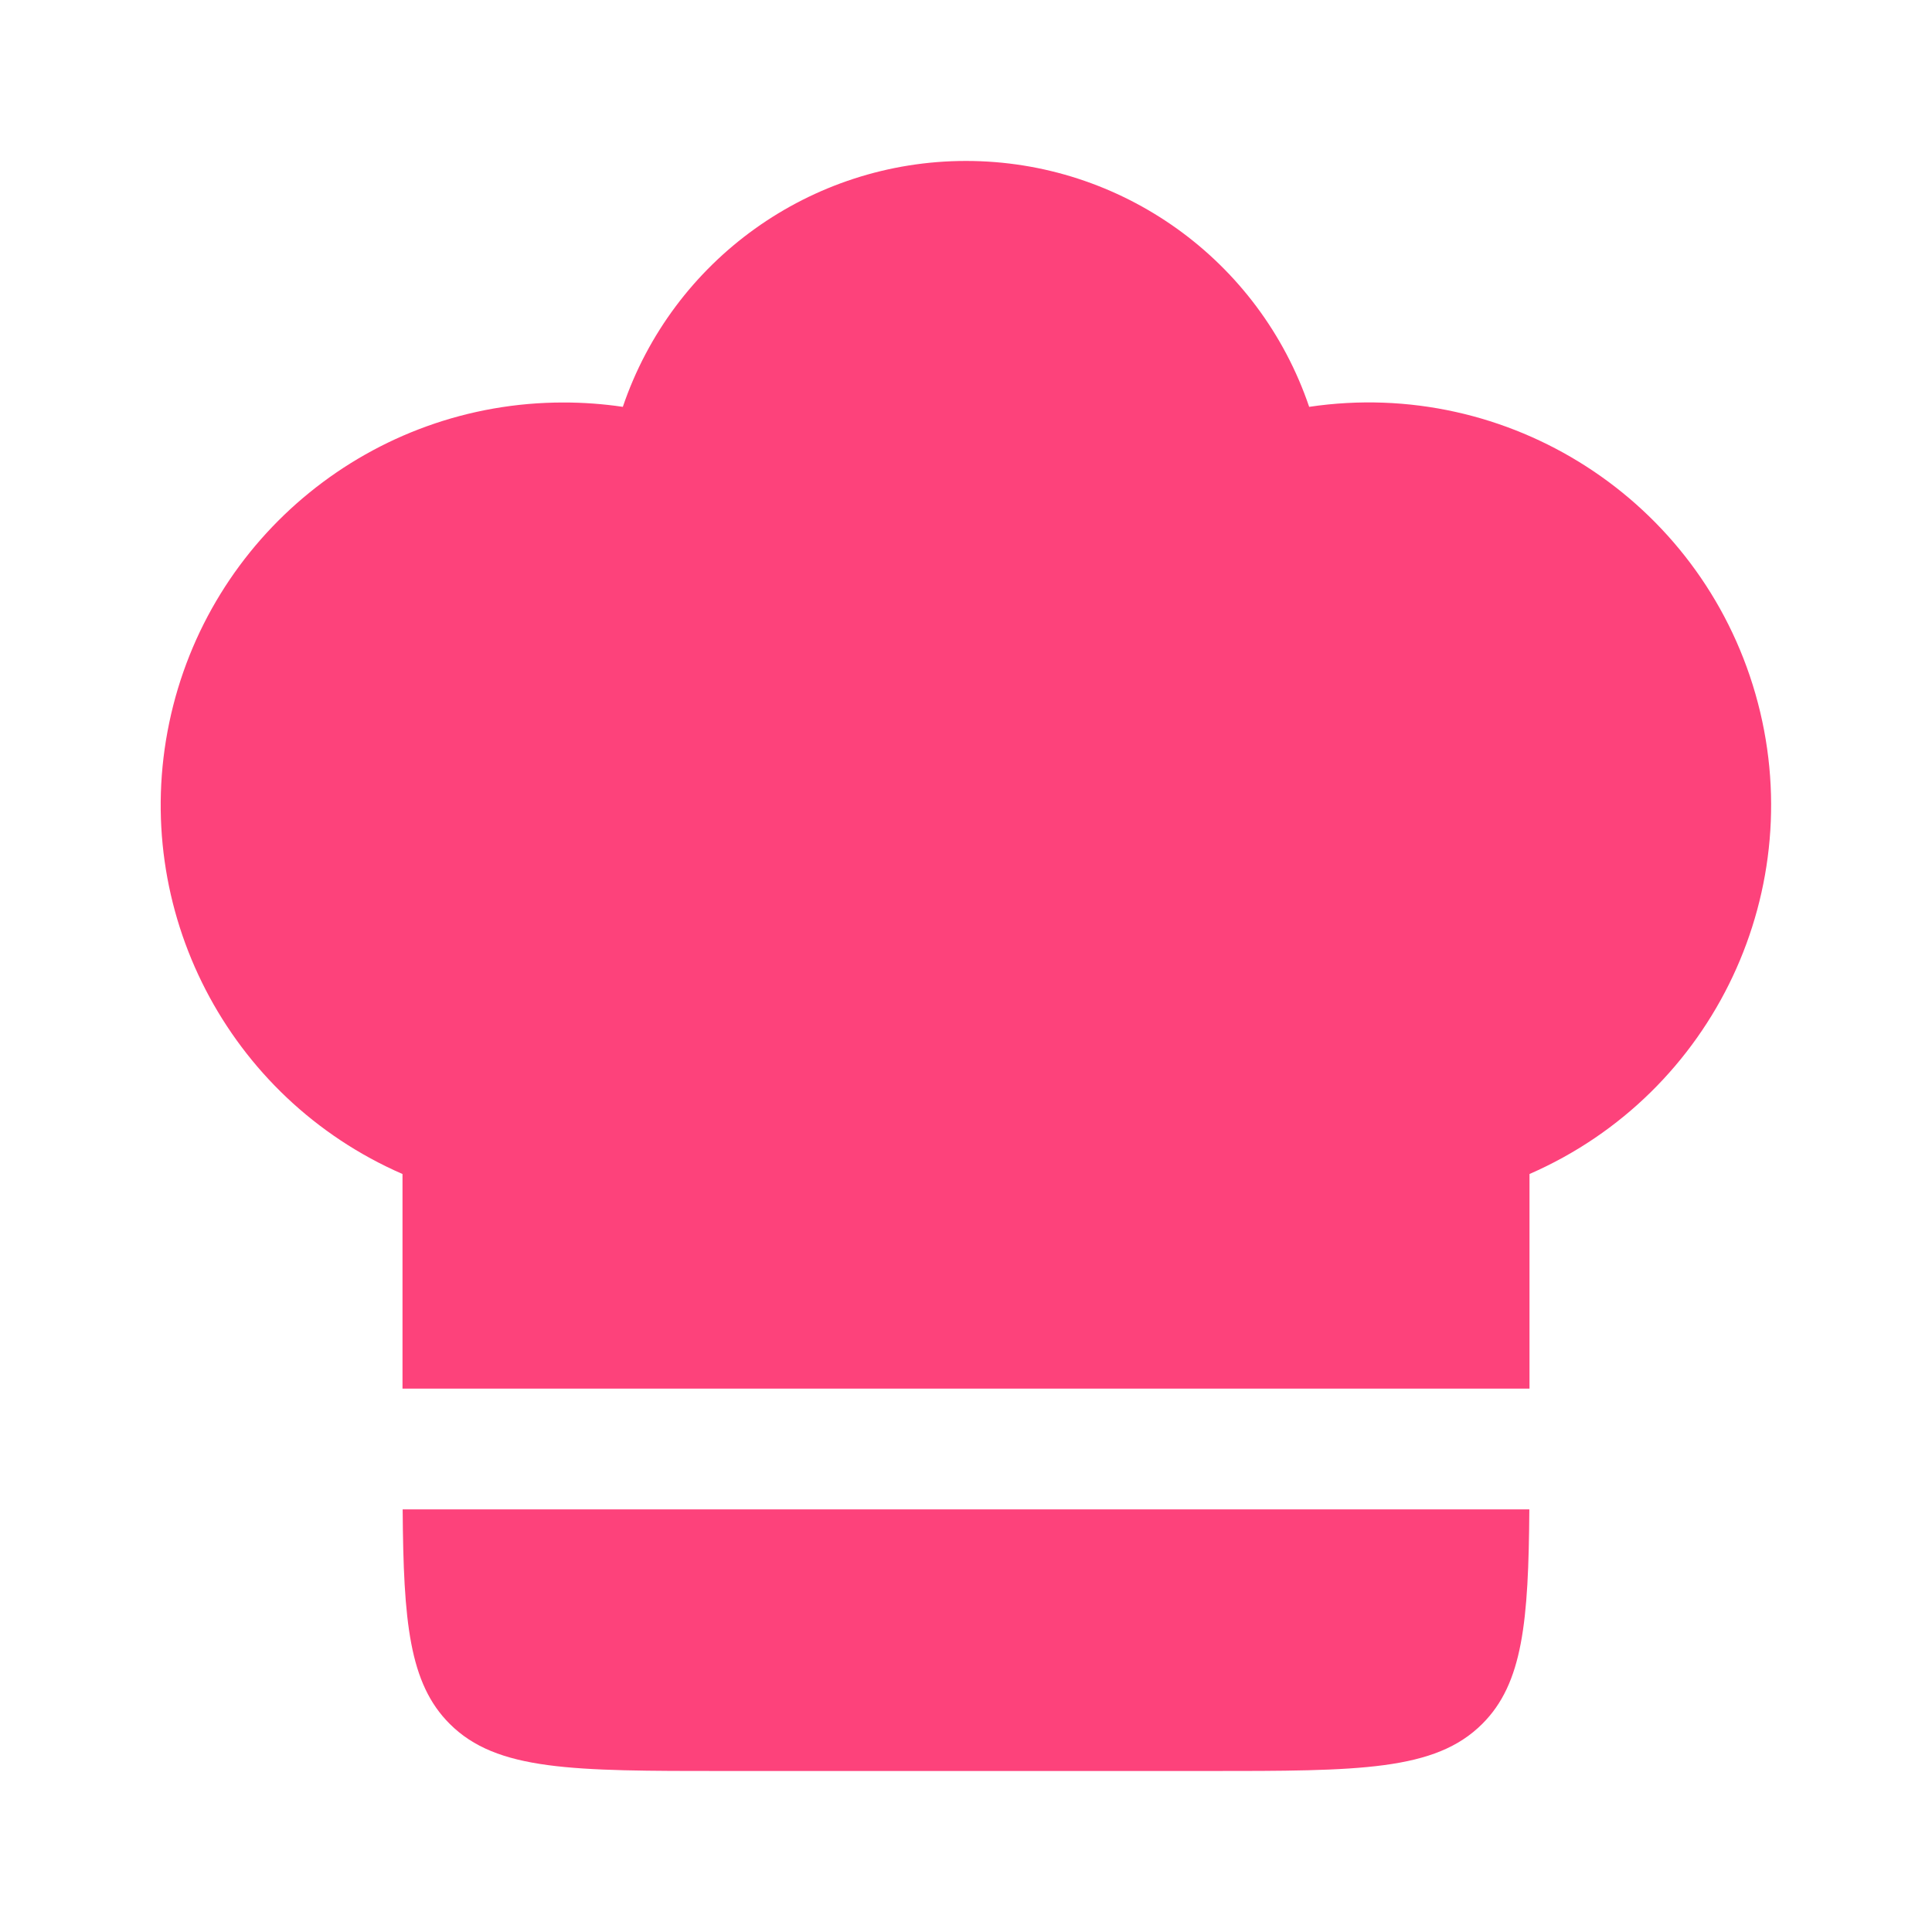
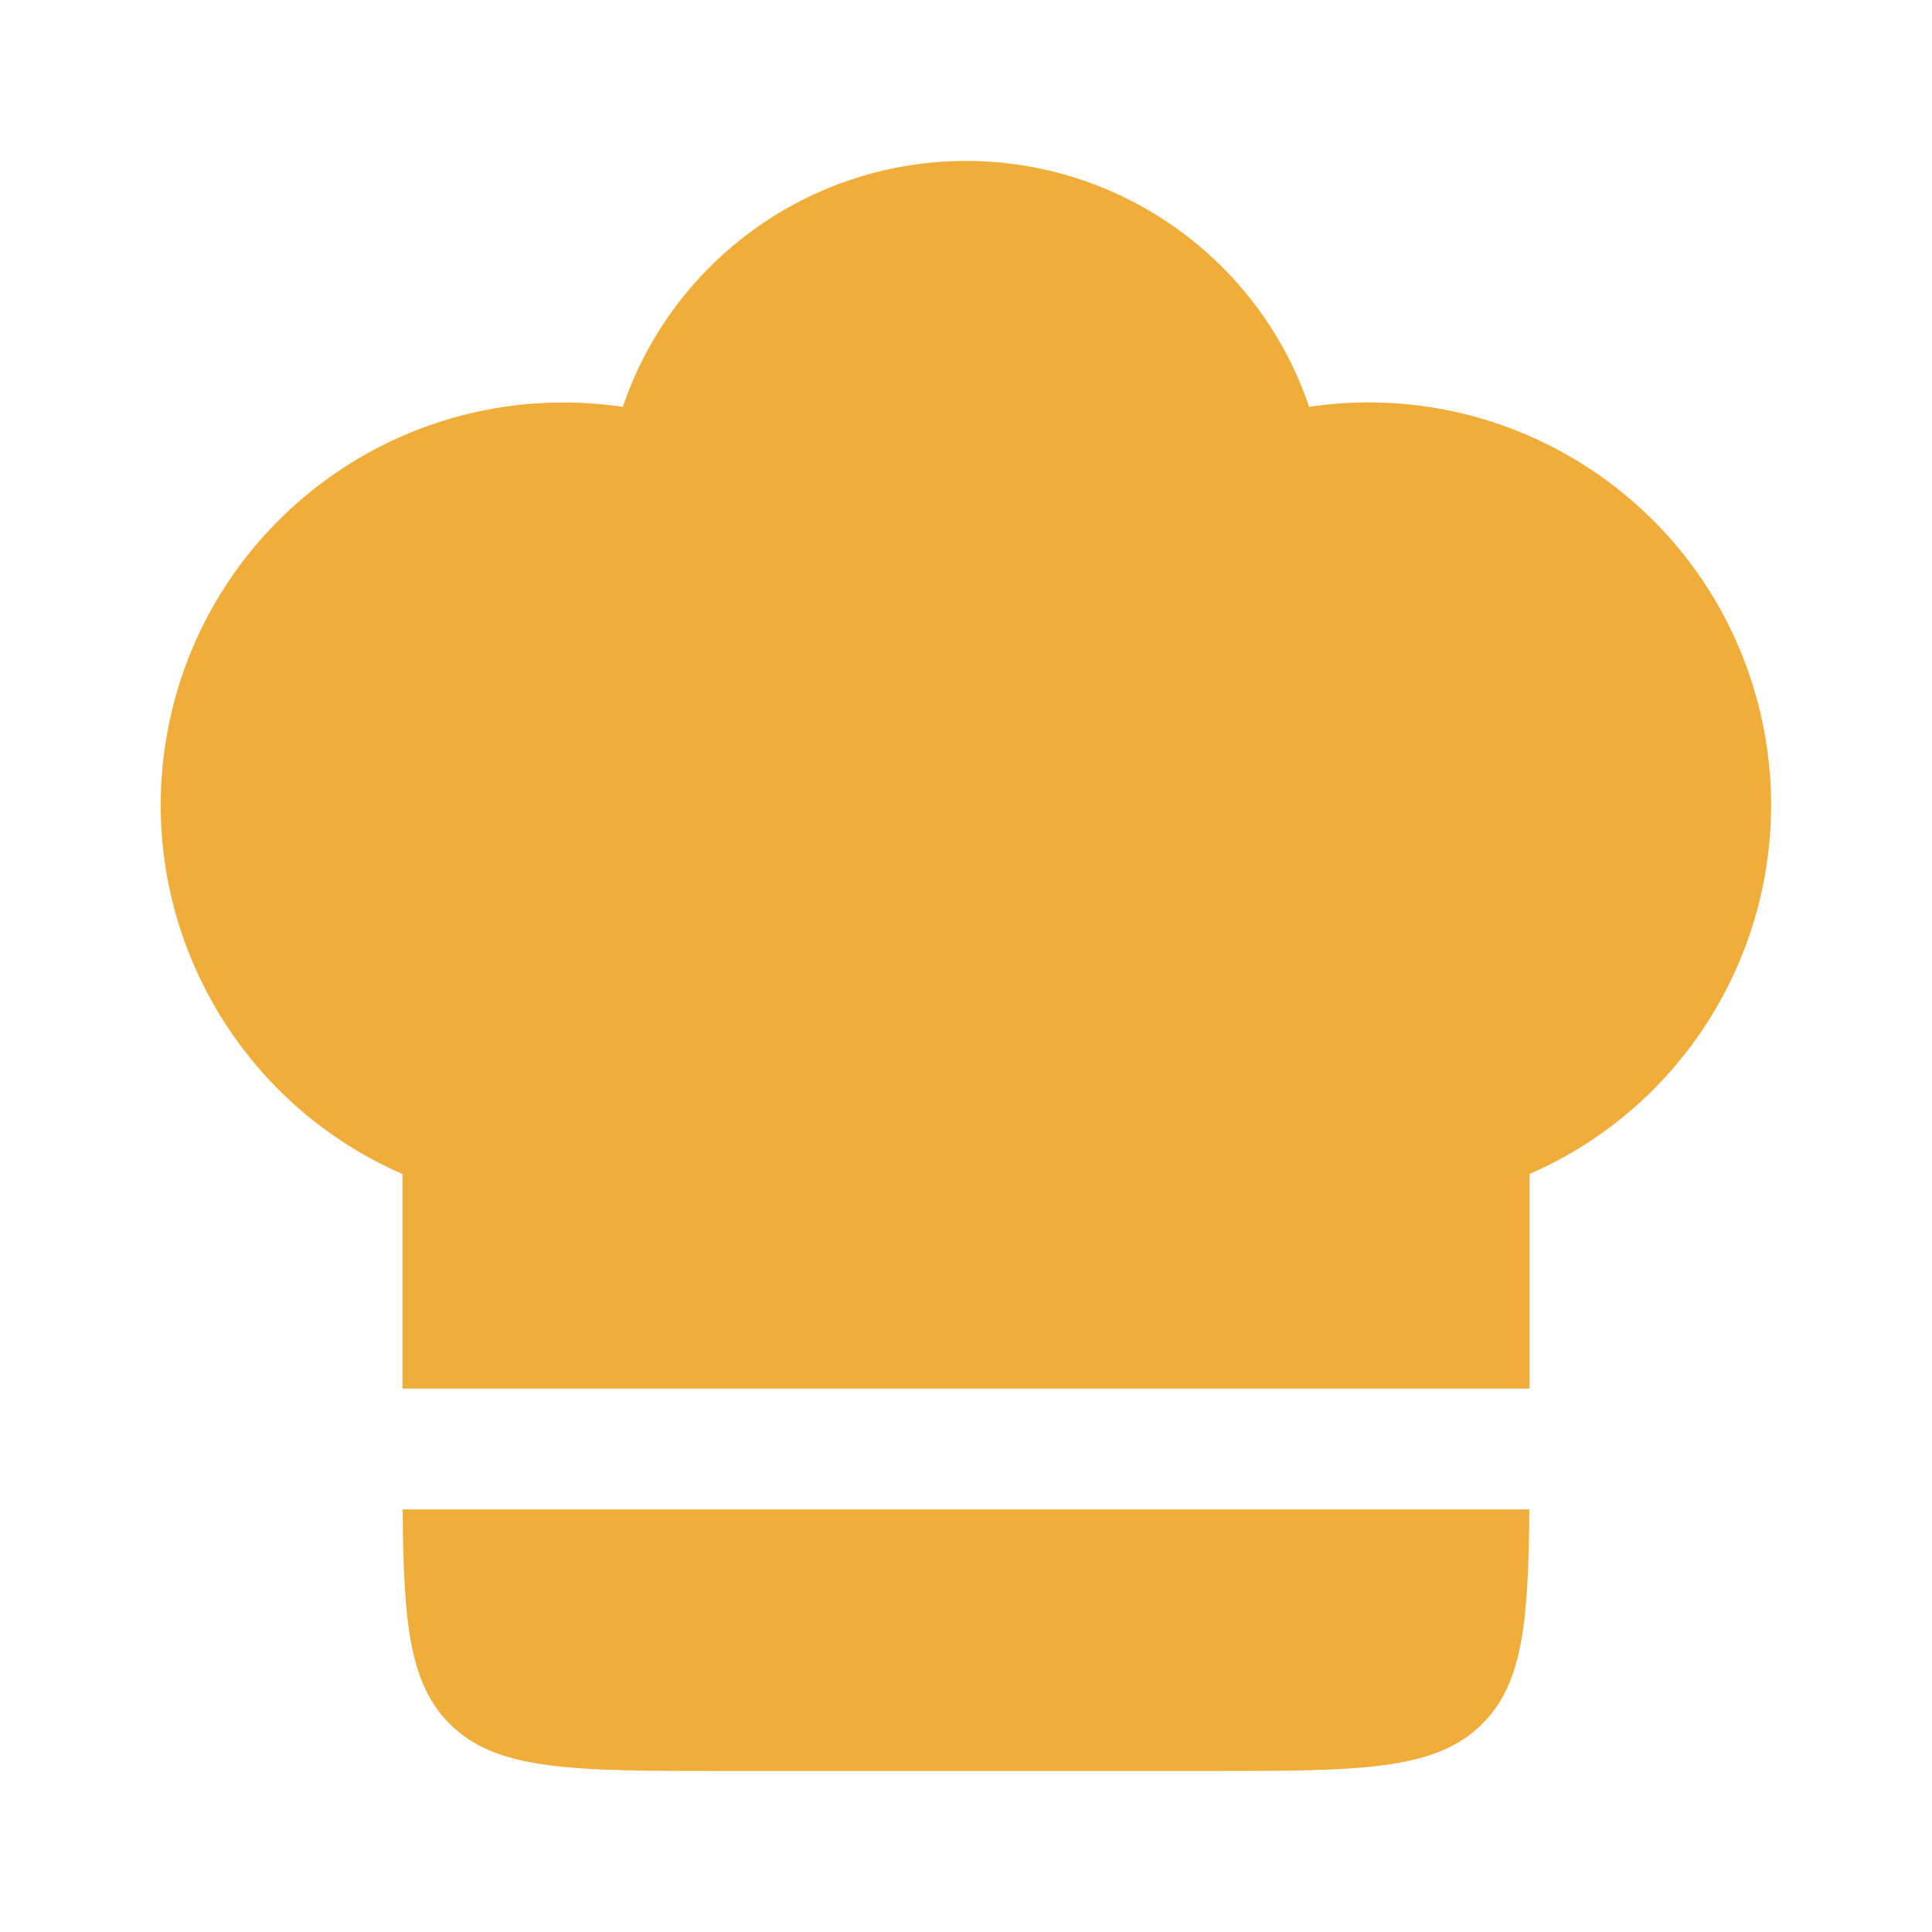
<svg xmlns="http://www.w3.org/2000/svg" width="32" height="32" viewBox="0 0 24 24">
-   <path fill="#fd427b" d="M7 5a5 5 0 0 0-2 9.584v2.666h14v-2.666a5.001 5.001 0 0 0-2.737-9.53a4.502 4.502 0 0 0-8.526 0A5 5 0 0 0 7 5m11.998 13.75H5.002c.01 1.397.081 2.162.584 2.664C6.172 22 7.114 22 9 22h6c1.886 0 2.828 0 3.414-.586c.503-.502.574-1.267.584-2.664" />
+   <path fill="#f0ad3a" d="M7 5a5 5 0 0 0-2 9.584v2.666h14v-2.666a5.001 5.001 0 0 0-2.737-9.53a4.502 4.502 0 0 0-8.526 0A5 5 0 0 0 7 5m11.998 13.75H5.002c.01 1.397.081 2.162.584 2.664C6.172 22 7.114 22 9 22h6c1.886 0 2.828 0 3.414-.586c.503-.502.574-1.267.584-2.664" />
</svg>
